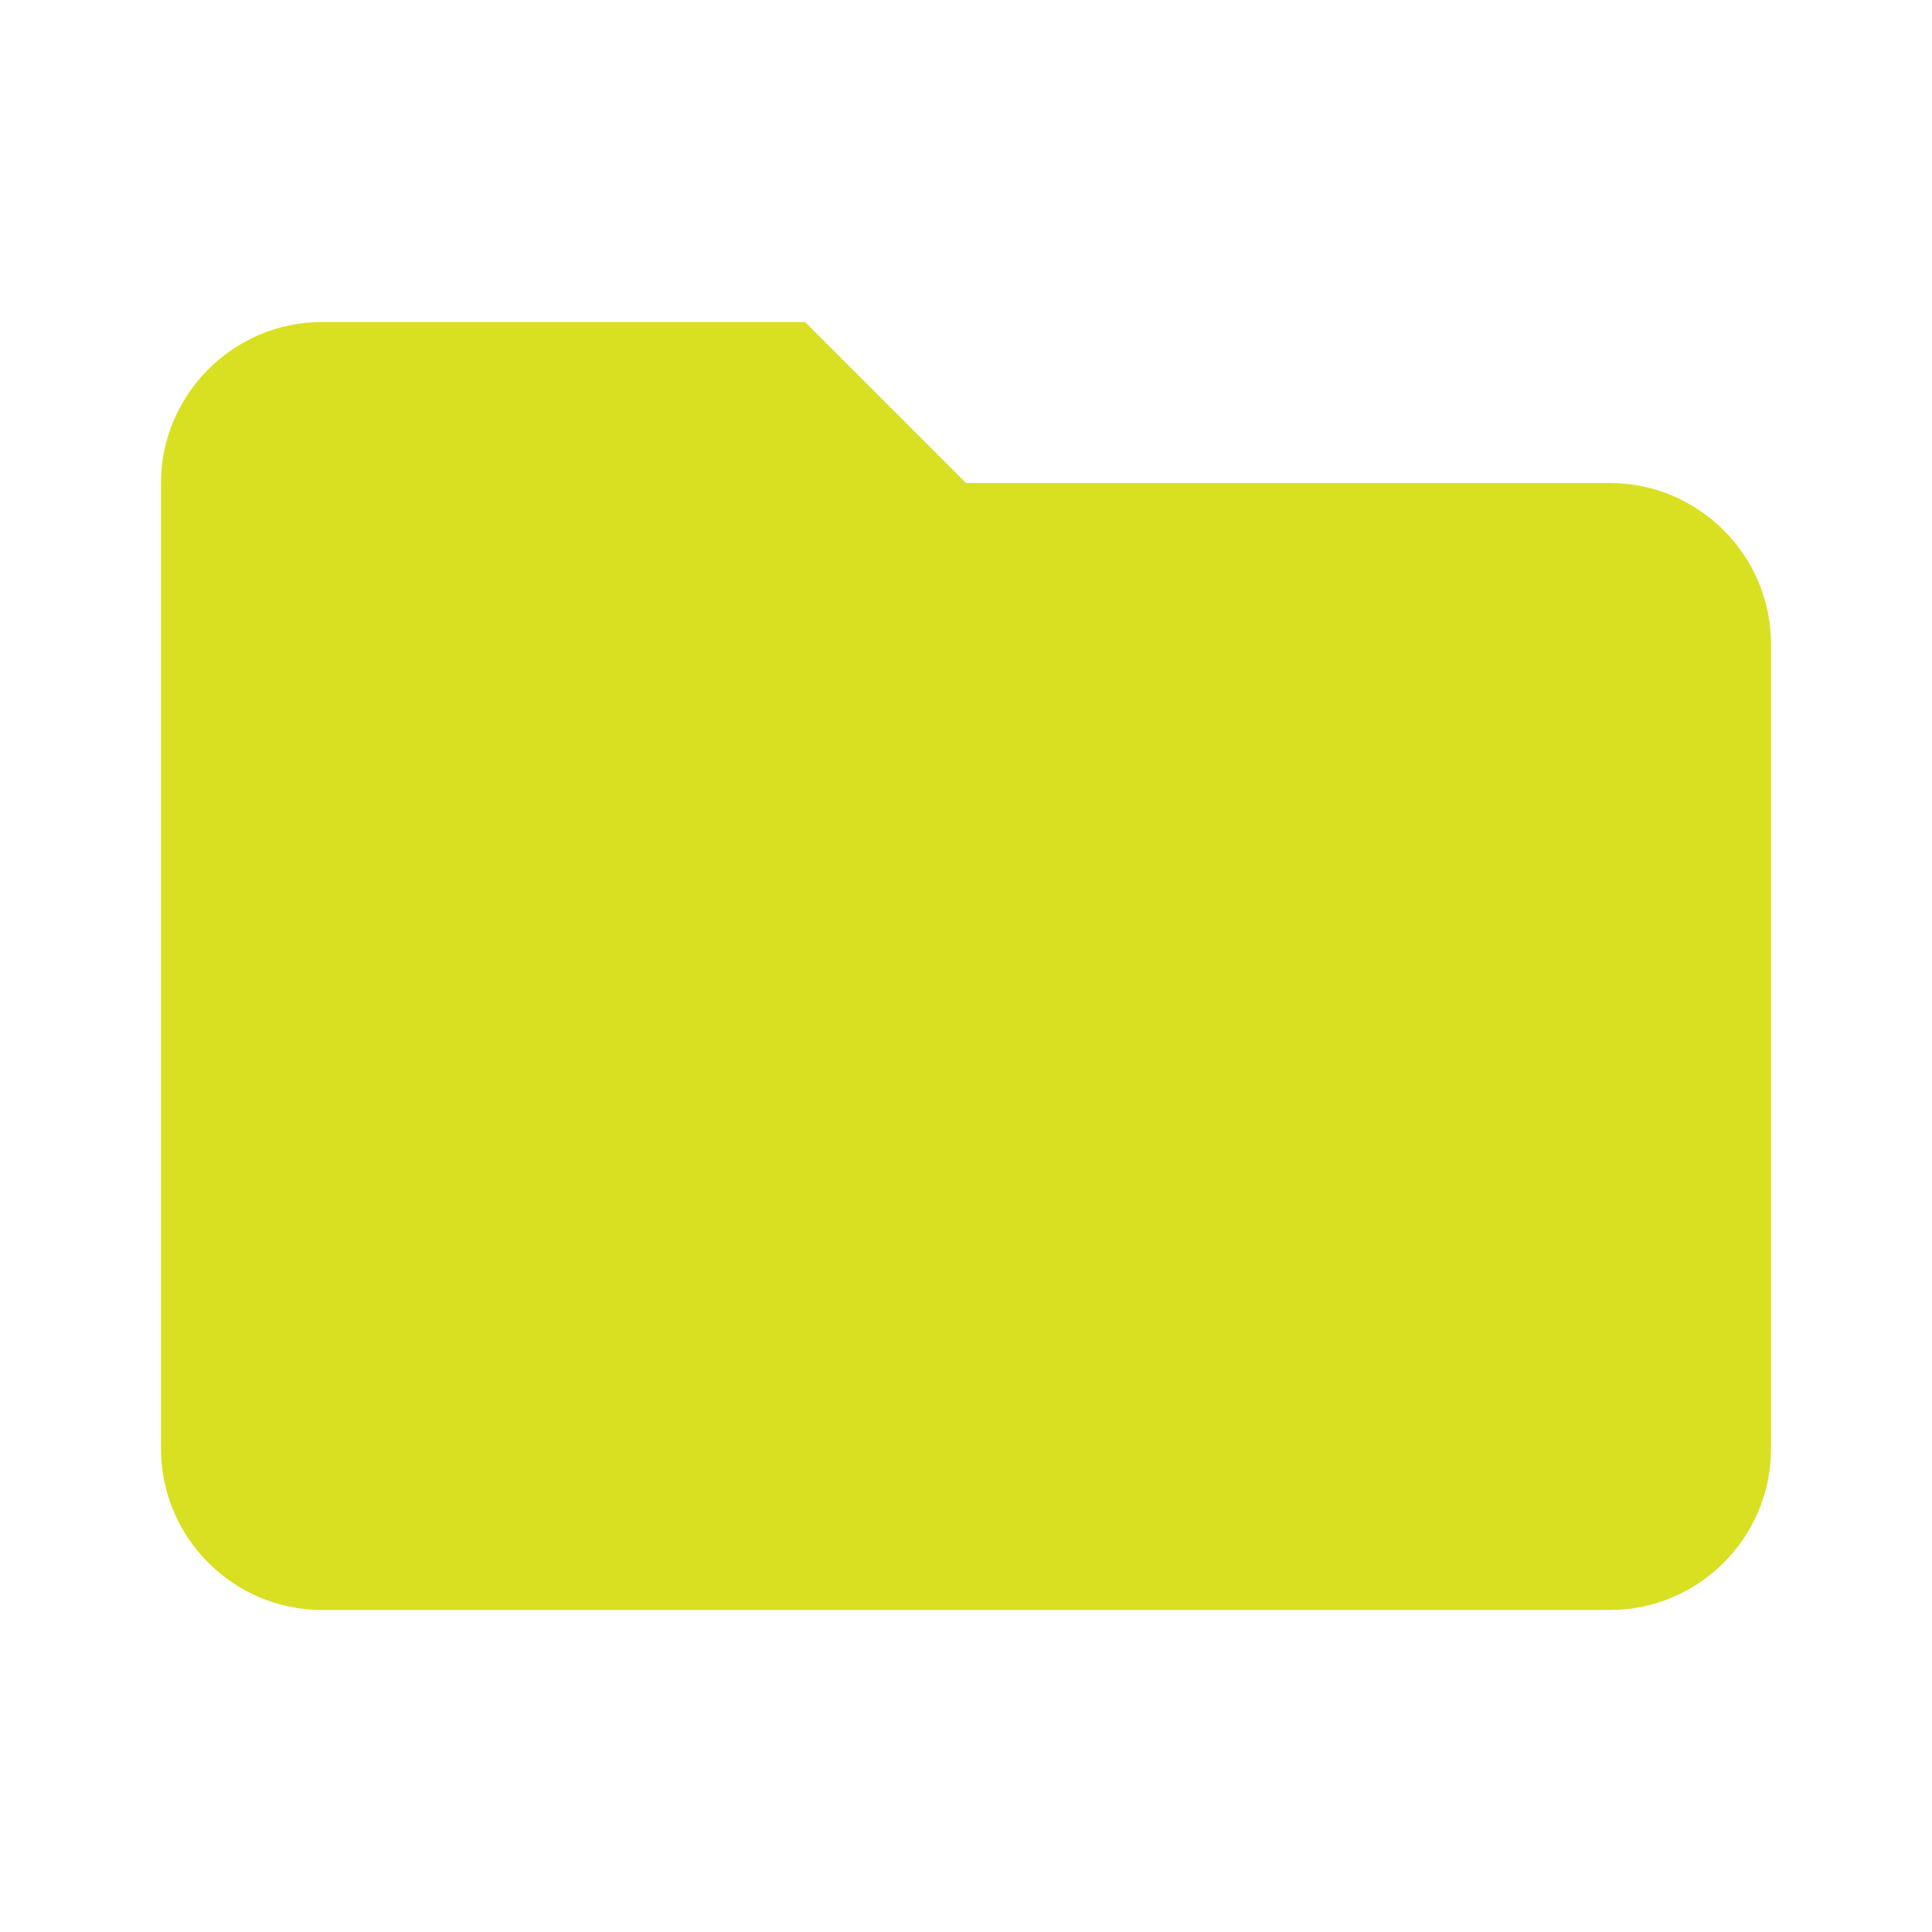
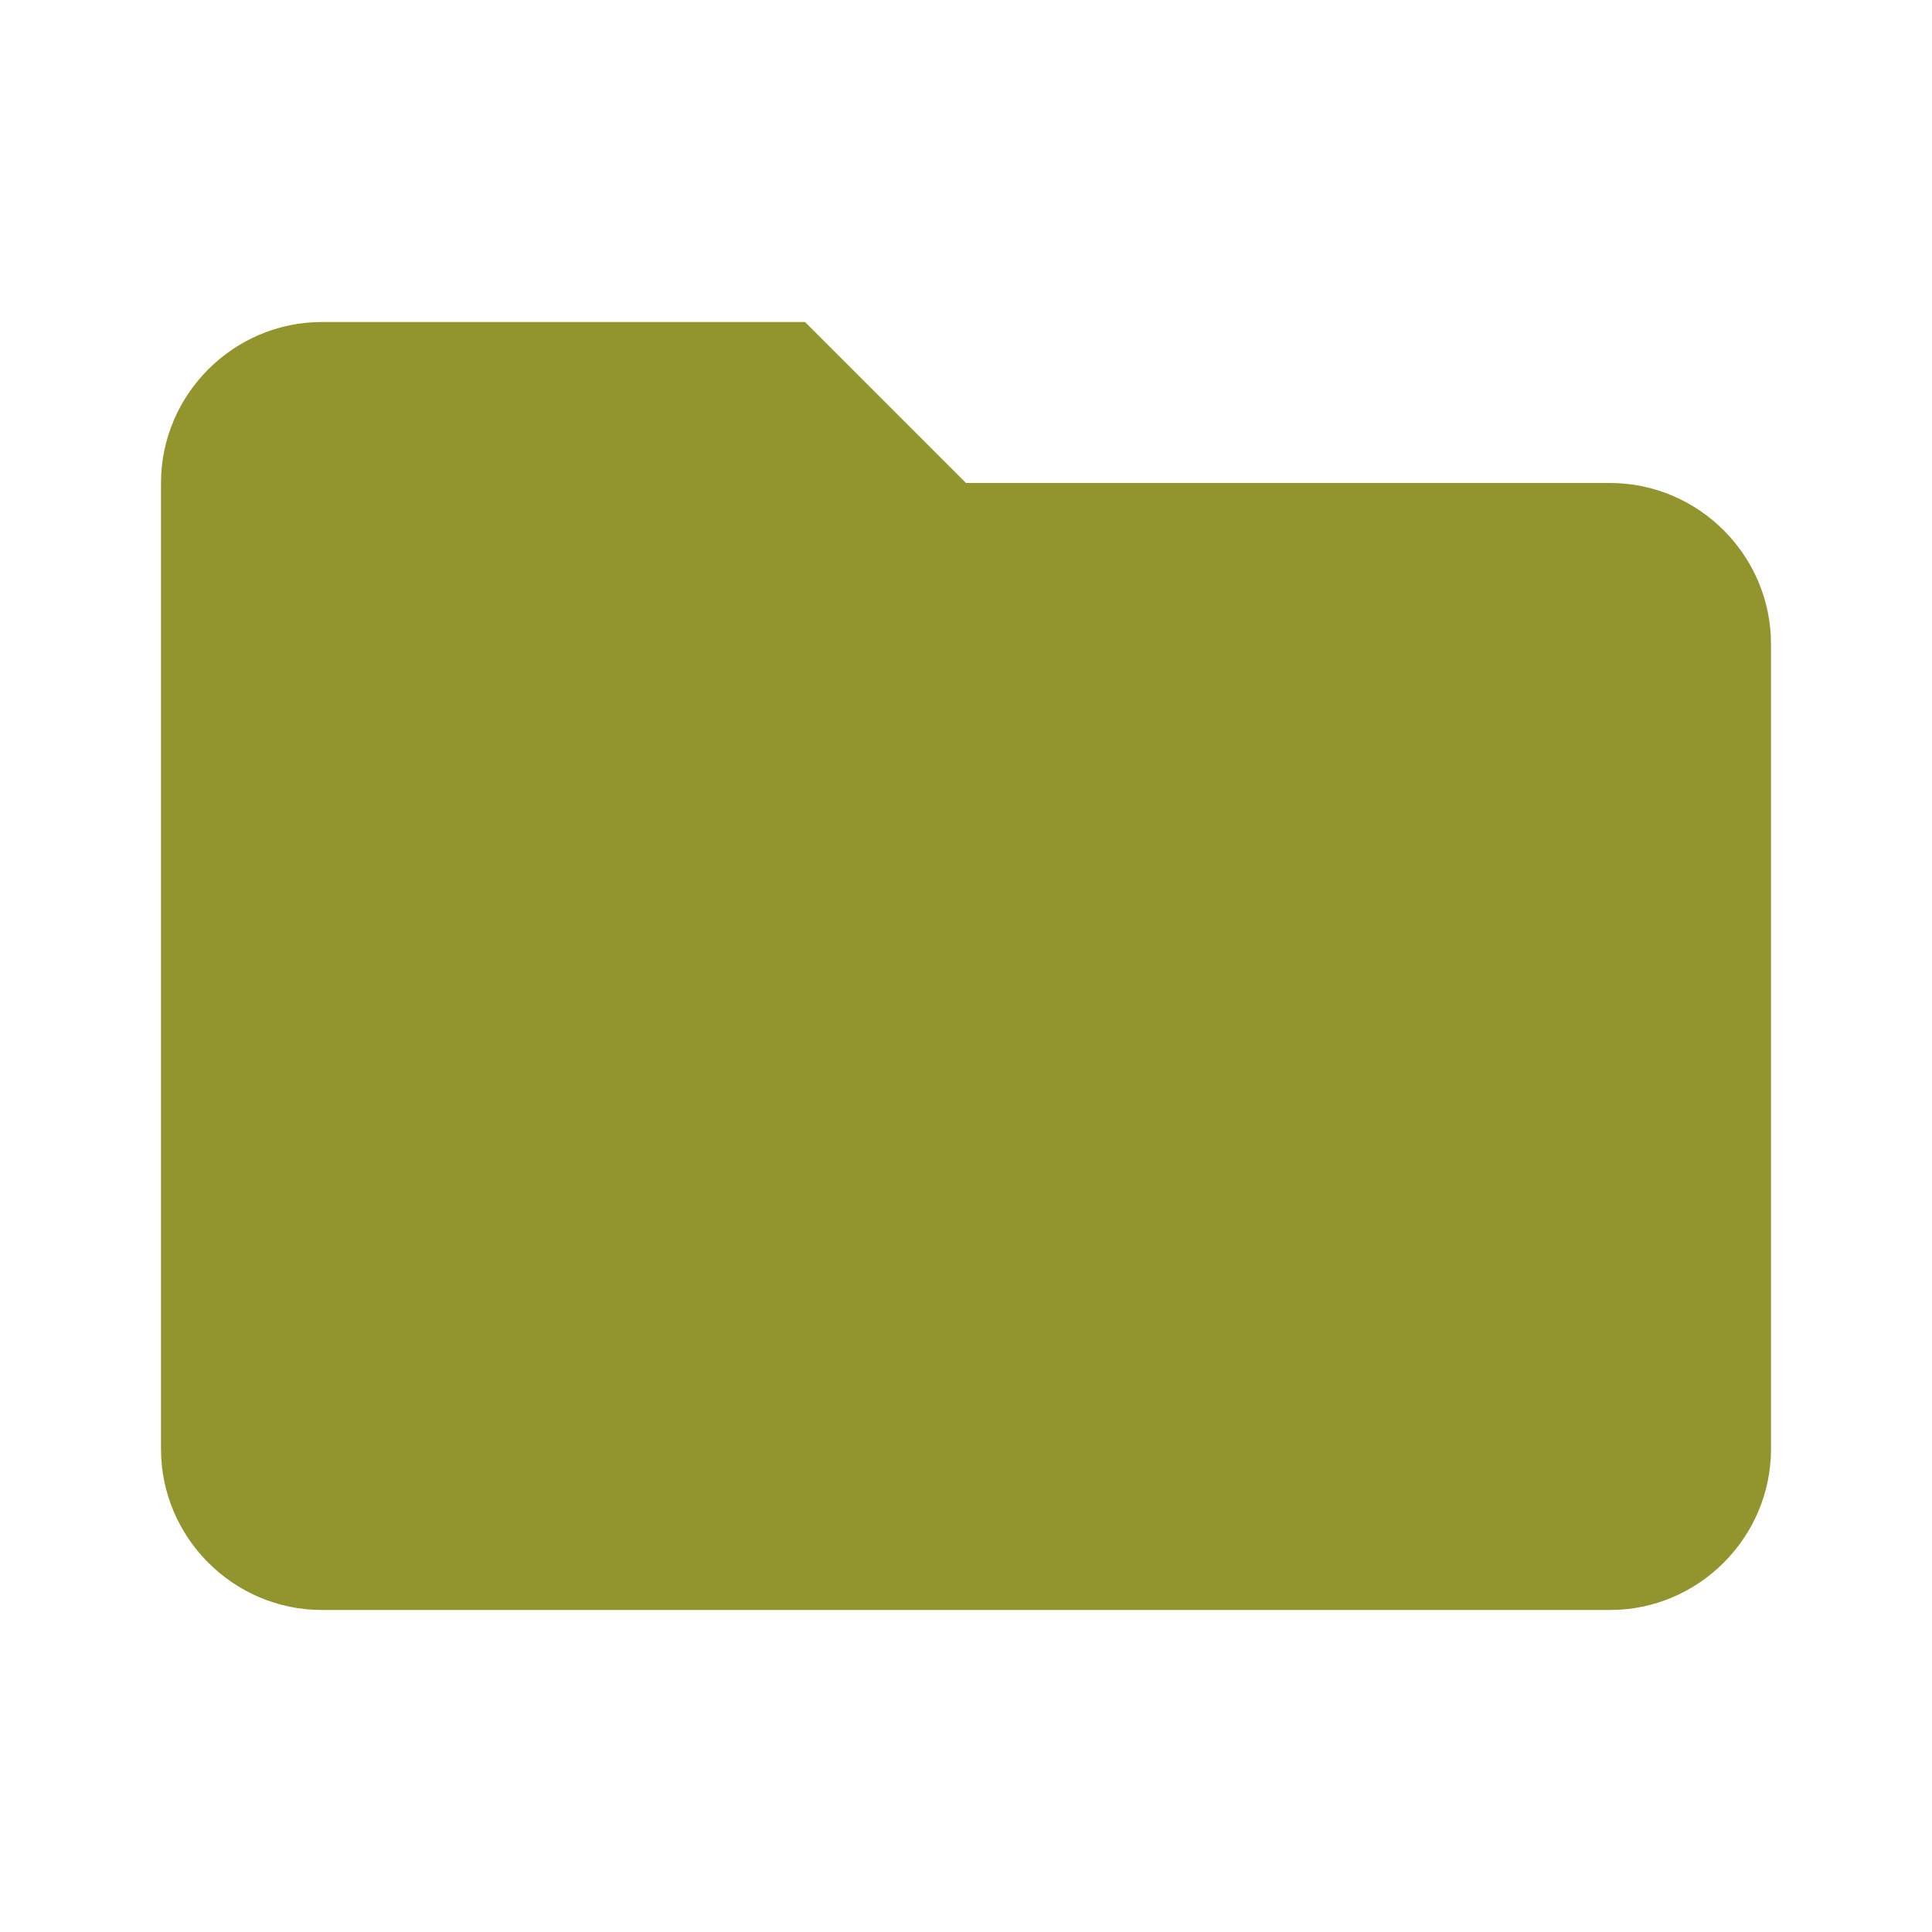
<svg xmlns="http://www.w3.org/2000/svg" xmlns:xlink="http://www.w3.org/1999/xlink" width="24" height="24" x="0" y="0" enable-background="new 0 0 24 24" version="1.1" viewBox="0 0 24 24" xml:space="preserve">
-   <style type="text/css">.st0{fill:none}.st1{clip-path:url(#SVGID_2_)}.st2{fill:none;stroke:#000;stroke-width:.25;stroke-miterlimit:10}.st3{opacity:.4}.st4{fill:none;stroke:#000;stroke-width:.25;stroke-miterlimit:10}.st4,.st5{clip-path:url(#SVGID_4_)}.st9{fill:#d9e021}.st20{display:none}</style>
+   <style type="text/css">.st0{fill:none}.st1{clip-path:url(#SVGID_2_)}.st2{fill:none;stroke:#000;stroke-width:.25;stroke-miterlimit:10}.st3{opacity:.4}.st4{fill:none;stroke:#000;stroke-width:.25;stroke-miterlimit:10}.st4,.st5{clip-path:url(#SVGID_4_)}.st9{fill:#92952D}.st20{display:none}</style>
  <symbol id="material_x5F_system_x5F_icon_x5F_border" viewBox="0 -48 48 48">
    <rect width="48" height="48" y="-48" class="st0" />
  </symbol>
  <symbol id="material_x5F_system_x5F_icon_x5F_grid" viewBox="0 -48 48 48">
    <g>
      <defs>
        <rect id="SVGID_1_" width="48" height="48" x="0" y="-48" />
      </defs>
      <clipPath id="SVGID_2_">
        <use overflow="visible" xlink:href="#SVGID_1_" />
      </clipPath>
      <g class="st1">
        <g>
          <line x1="2" x2="2" y1="-48" y2="0" class="st2" />
          <line x1="4" x2="4" y1="-48" y2="0" class="st2" />
          <line x1="6" x2="6" y1="-48" y2="0" class="st2" />
          <line x1="8" x2="8" y1="-48" y2="0" class="st2" />
          <line x1="10" x2="10" y1="-48" y2="0" class="st2" />
          <line x1="12" x2="12" y1="-48" y2="0" class="st2" />
          <line x1="14" x2="14" y1="-48" y2="0" class="st2" />
          <line x1="16" x2="16" y1="-48" y2="0" class="st2" />
          <line x1="18" x2="18" y1="-48" y2="0" class="st2" />
          <line x1="20" x2="20" y1="-48" y2="0" class="st2" />
          <line x1="22" x2="22" y1="-48" y2="0" class="st2" />
          <line x1="24" x2="24" y1="-48" y2="0" class="st2" />
          <line x1="26" x2="26" y1="-48" y2="0" class="st2" />
          <line x1="28" x2="28" y1="-48" y2="0" class="st2" />
          <line x1="30" x2="30" y1="-48" y2="0" class="st2" />
          <line x1="32" x2="32" y1="-48" y2="0" class="st2" />
          <line x1="34" x2="34" y1="-48" y2="0" class="st2" />
          <line x1="36" x2="36" y1="-48" y2="0" class="st2" />
          <line x1="38" x2="38" y1="-48" y2="0" class="st2" />
          <line x1="40" x2="40" y1="-48" y2="0" class="st2" />
          <line x1="42" x2="42" y1="-48" y2="0" class="st2" />
          <line x1="44" x2="44" y1="-48" y2="0" class="st2" />
          <line x1="46" x2="46" y1="-48" y2="0" class="st2" />
        </g>
        <g>
          <line x1="0" x2="48" y1="-2" y2="-2" class="st2" />
          <line x1="0" x2="48" y1="-4" y2="-4" class="st2" />
          <line x1="0" x2="48" y1="-6" y2="-6" class="st2" />
          <line x1="0" x2="48" y1="-8" y2="-8" class="st2" />
          <line x1="0" x2="48" y1="-10" y2="-10" class="st2" />
          <line x1="0" x2="48" y1="-12" y2="-12" class="st2" />
          <line x1="0" x2="48" y1="-14" y2="-14" class="st2" />
          <line x1="0" x2="48" y1="-16" y2="-16" class="st2" />
          <line x1="0" x2="48" y1="-18" y2="-18" class="st2" />
          <line x1="0" x2="48" y1="-20" y2="-20" class="st2" />
          <line x1="0" x2="48" y1="-22" y2="-22" class="st2" />
          <line x1="0" x2="48" y1="-24" y2="-24" class="st2" />
          <line x1="0" x2="48" y1="-26" y2="-26" class="st2" />
          <line x1="0" x2="48" y1="-28" y2="-28" class="st2" />
          <line x1="0" x2="48" y1="-30" y2="-30" class="st2" />
          <line x1="0" x2="48" y1="-32" y2="-32" class="st2" />
          <line x1="0" x2="48" y1="-34" y2="-34" class="st2" />
          <line x1="0" x2="48" y1="-36" y2="-36" class="st2" />
          <line x1="0" x2="48" y1="-38" y2="-38" class="st2" />
          <line x1="0" x2="48" y1="-40" y2="-40" class="st2" />
          <line x1="0" x2="48" y1="-42" y2="-42" class="st2" />
          <line x1="0" x2="48" y1="-44" y2="-44" class="st2" />
          <line x1="0" x2="48" y1="-46" y2="-46" class="st2" />
        </g>
        <g>
          <path d="M47.8-0.2v-47.5H0.2v47.5H47.8 M48,0H0v-48h48V0L48,0z" />
        </g>
      </g>
    </g>
  </symbol>
  <symbol id="material_x5F_system_x5F_icon_x5F_keylines" viewBox="0 -48 48 48">
    <g class="st3">
      <defs>
        <rect id="SVGID_3_" width="48" height="48" x="0" y="-48" class="st3" />
      </defs>
      <clipPath id="SVGID_4_">
        <use overflow="visible" xlink:href="#SVGID_3_" />
      </clipPath>
      <line x1="24" x2="24" y1="0" y2="-48" class="st4" />
      <line x1="48" x2="0" y1="-24" y2="-24" class="st4" />
      <line x1="48" x2="0" y1="-16" y2="-16" class="st4" />
      <line x1="48" x2="0" y1="-32" y2="-32" class="st4" />
      <line x1="32" x2="32" y1="-48" y2="0" class="st4" />
      <line x1="16" x2="16" y1="-48" y2="0" class="st4" />
      <line x1="47.7" x2=".2" y1="-.3" y2="-47.8" class="st4" />
      <line x1=".2" x2="47.7" y1="-.3" y2="-47.8" class="st4" />
      <path d="M24-14c-5.5,0-10-4.5-10-10c0-5.5,4.5-10,10-10c5.5,0,10,4.5,10,10C34-18.5,29.5-14,24-14z" class="st4" />
      <path d="M24-4C12.9-4,4-12.9,4-24c0-11.1,8.9-20,20-20c11.1,0,20,8.9,20,20C44-12.9,35.1-4,24-4z" class="st4" />
      <path d="M38-6H10c-2.2,0-4-1.8-4-4v-28c0-2.2,1.8-4,4-4h28c2.2,0,4,1.8,4,4v28C42-7.8,40.2-6,38-6z" class="st4" />
      <path d="M40-8H8c-2.2,0-4-1.8-4-4v-24c0-2.2,1.8-4,4-4h32c2.2,0,4,1.8,4,4l0,24C44-9.8,42.2-8,40-8z" class="st4" />
      <path d="M40-40v32c0,2.2-1.8,4-4,4H12C9.8-4,8-5.8,8-8v-32c0-2.2,1.8-4,4-4h24C38.2-44,40-42.2,40-40z" class="st4" />
      <g class="st5">
        <path d="M47.7-0.3v-47.5H0.2v47.5H47.7 M48,0H0v-48h48V0L48,0z" />
      </g>
    </g>
  </symbol>
  <g id="border">
    <use width="48" height="48" y="-48" overflow="visible" transform="matrix(0.5 0 0 -0.5 3.916831e-04 5.698877e-05)" xlink:href="#material_x5F_system_x5F_icon_x5F_border" />
  </g>
  <g id="icon">
    <g>
      <path d="M10,4H4C2.9,4,2,4.9,2,6l0,12c0,1.1,0.9,2,2,2h16c1.1,0,2-0.9,2-2V8c0-1.1-0.9-2-2-2h-8L10,4z" class="st9" />
      <path d="M0,0h24v24H0V0z" class="st0" />
    </g>
  </g>
  <g id="grid" class="st20">
    <use id="XMLID_1_" width="48" height="48" x="0" y="-48" display="inline" opacity=".15" overflow="visible" transform="matrix(0.5 0 0 -0.5 1.139775e-04 -2.620241e-04)" xlink:href="#material_x5F_system_x5F_icon_x5F_grid" />
  </g>
  <g id="keylines" class="st20">
    <use id="XMLID_3_" width="48" height="48" x="0" y="-48" display="inline" overflow="visible" transform="matrix(0.5 0 0 -0.5 1.709663e-04 -2.924798e-04)" xlink:href="#material_x5F_system_x5F_icon_x5F_keylines" />
  </g>
</svg>
